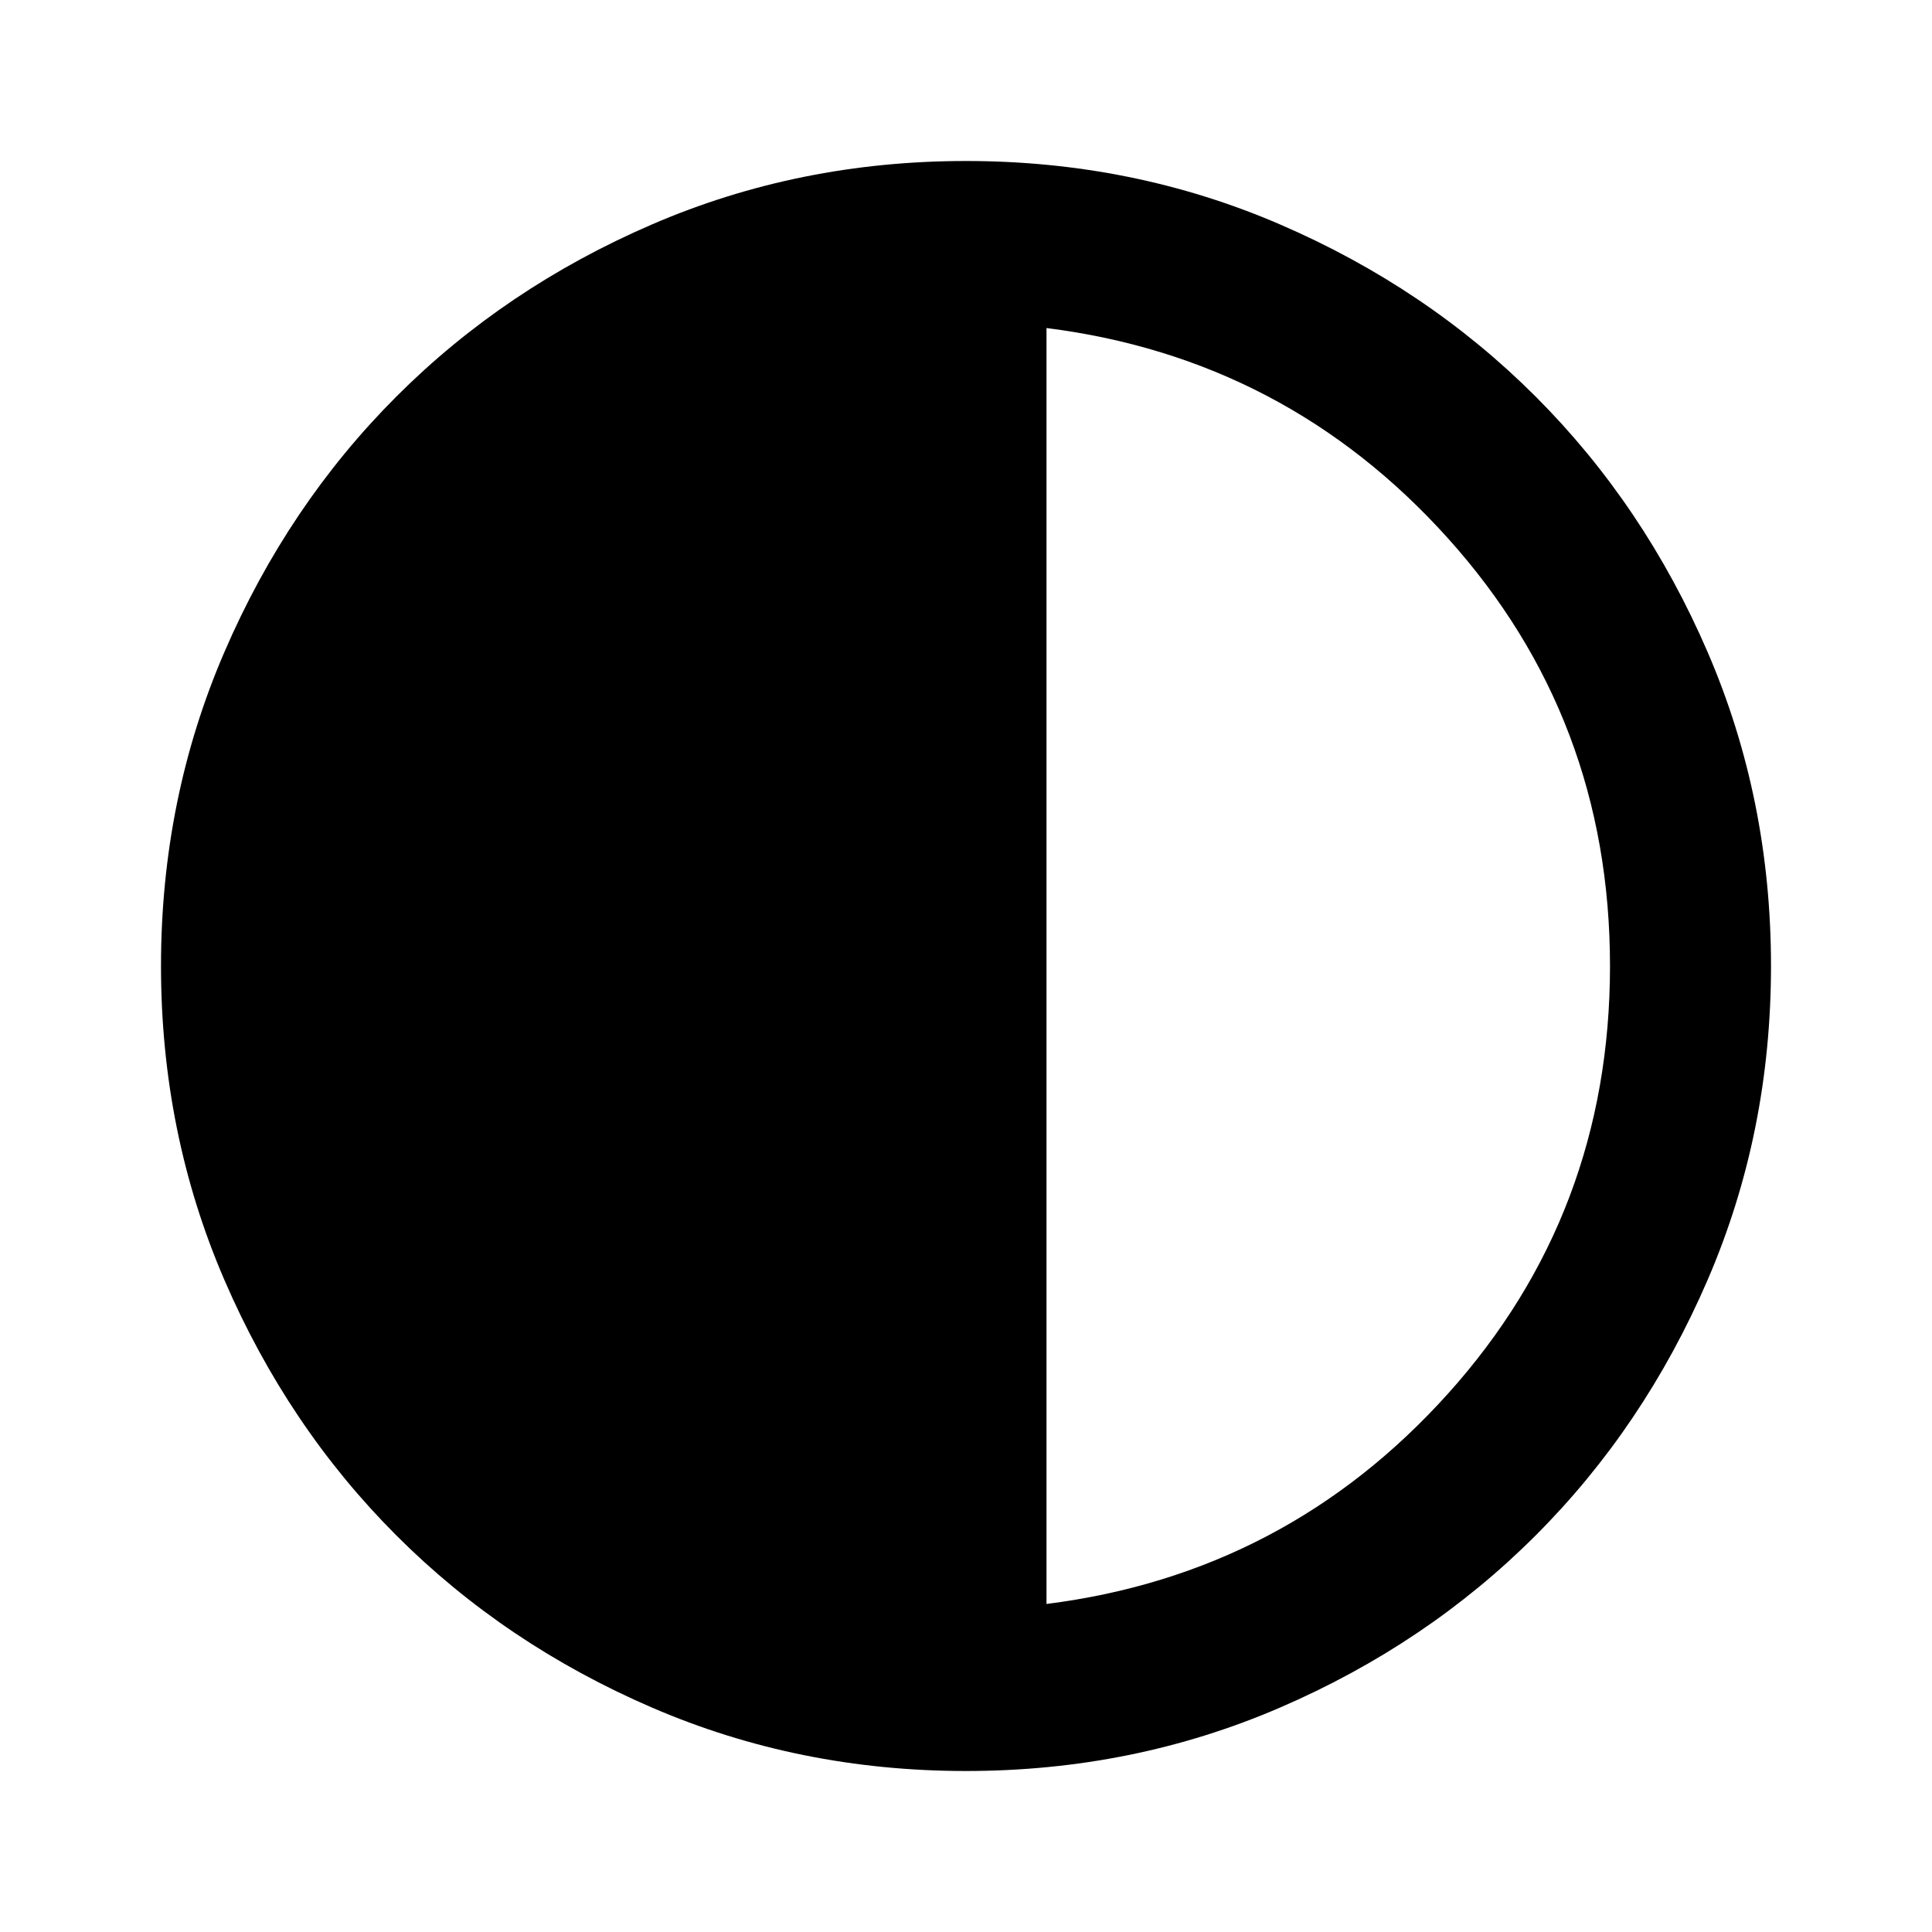
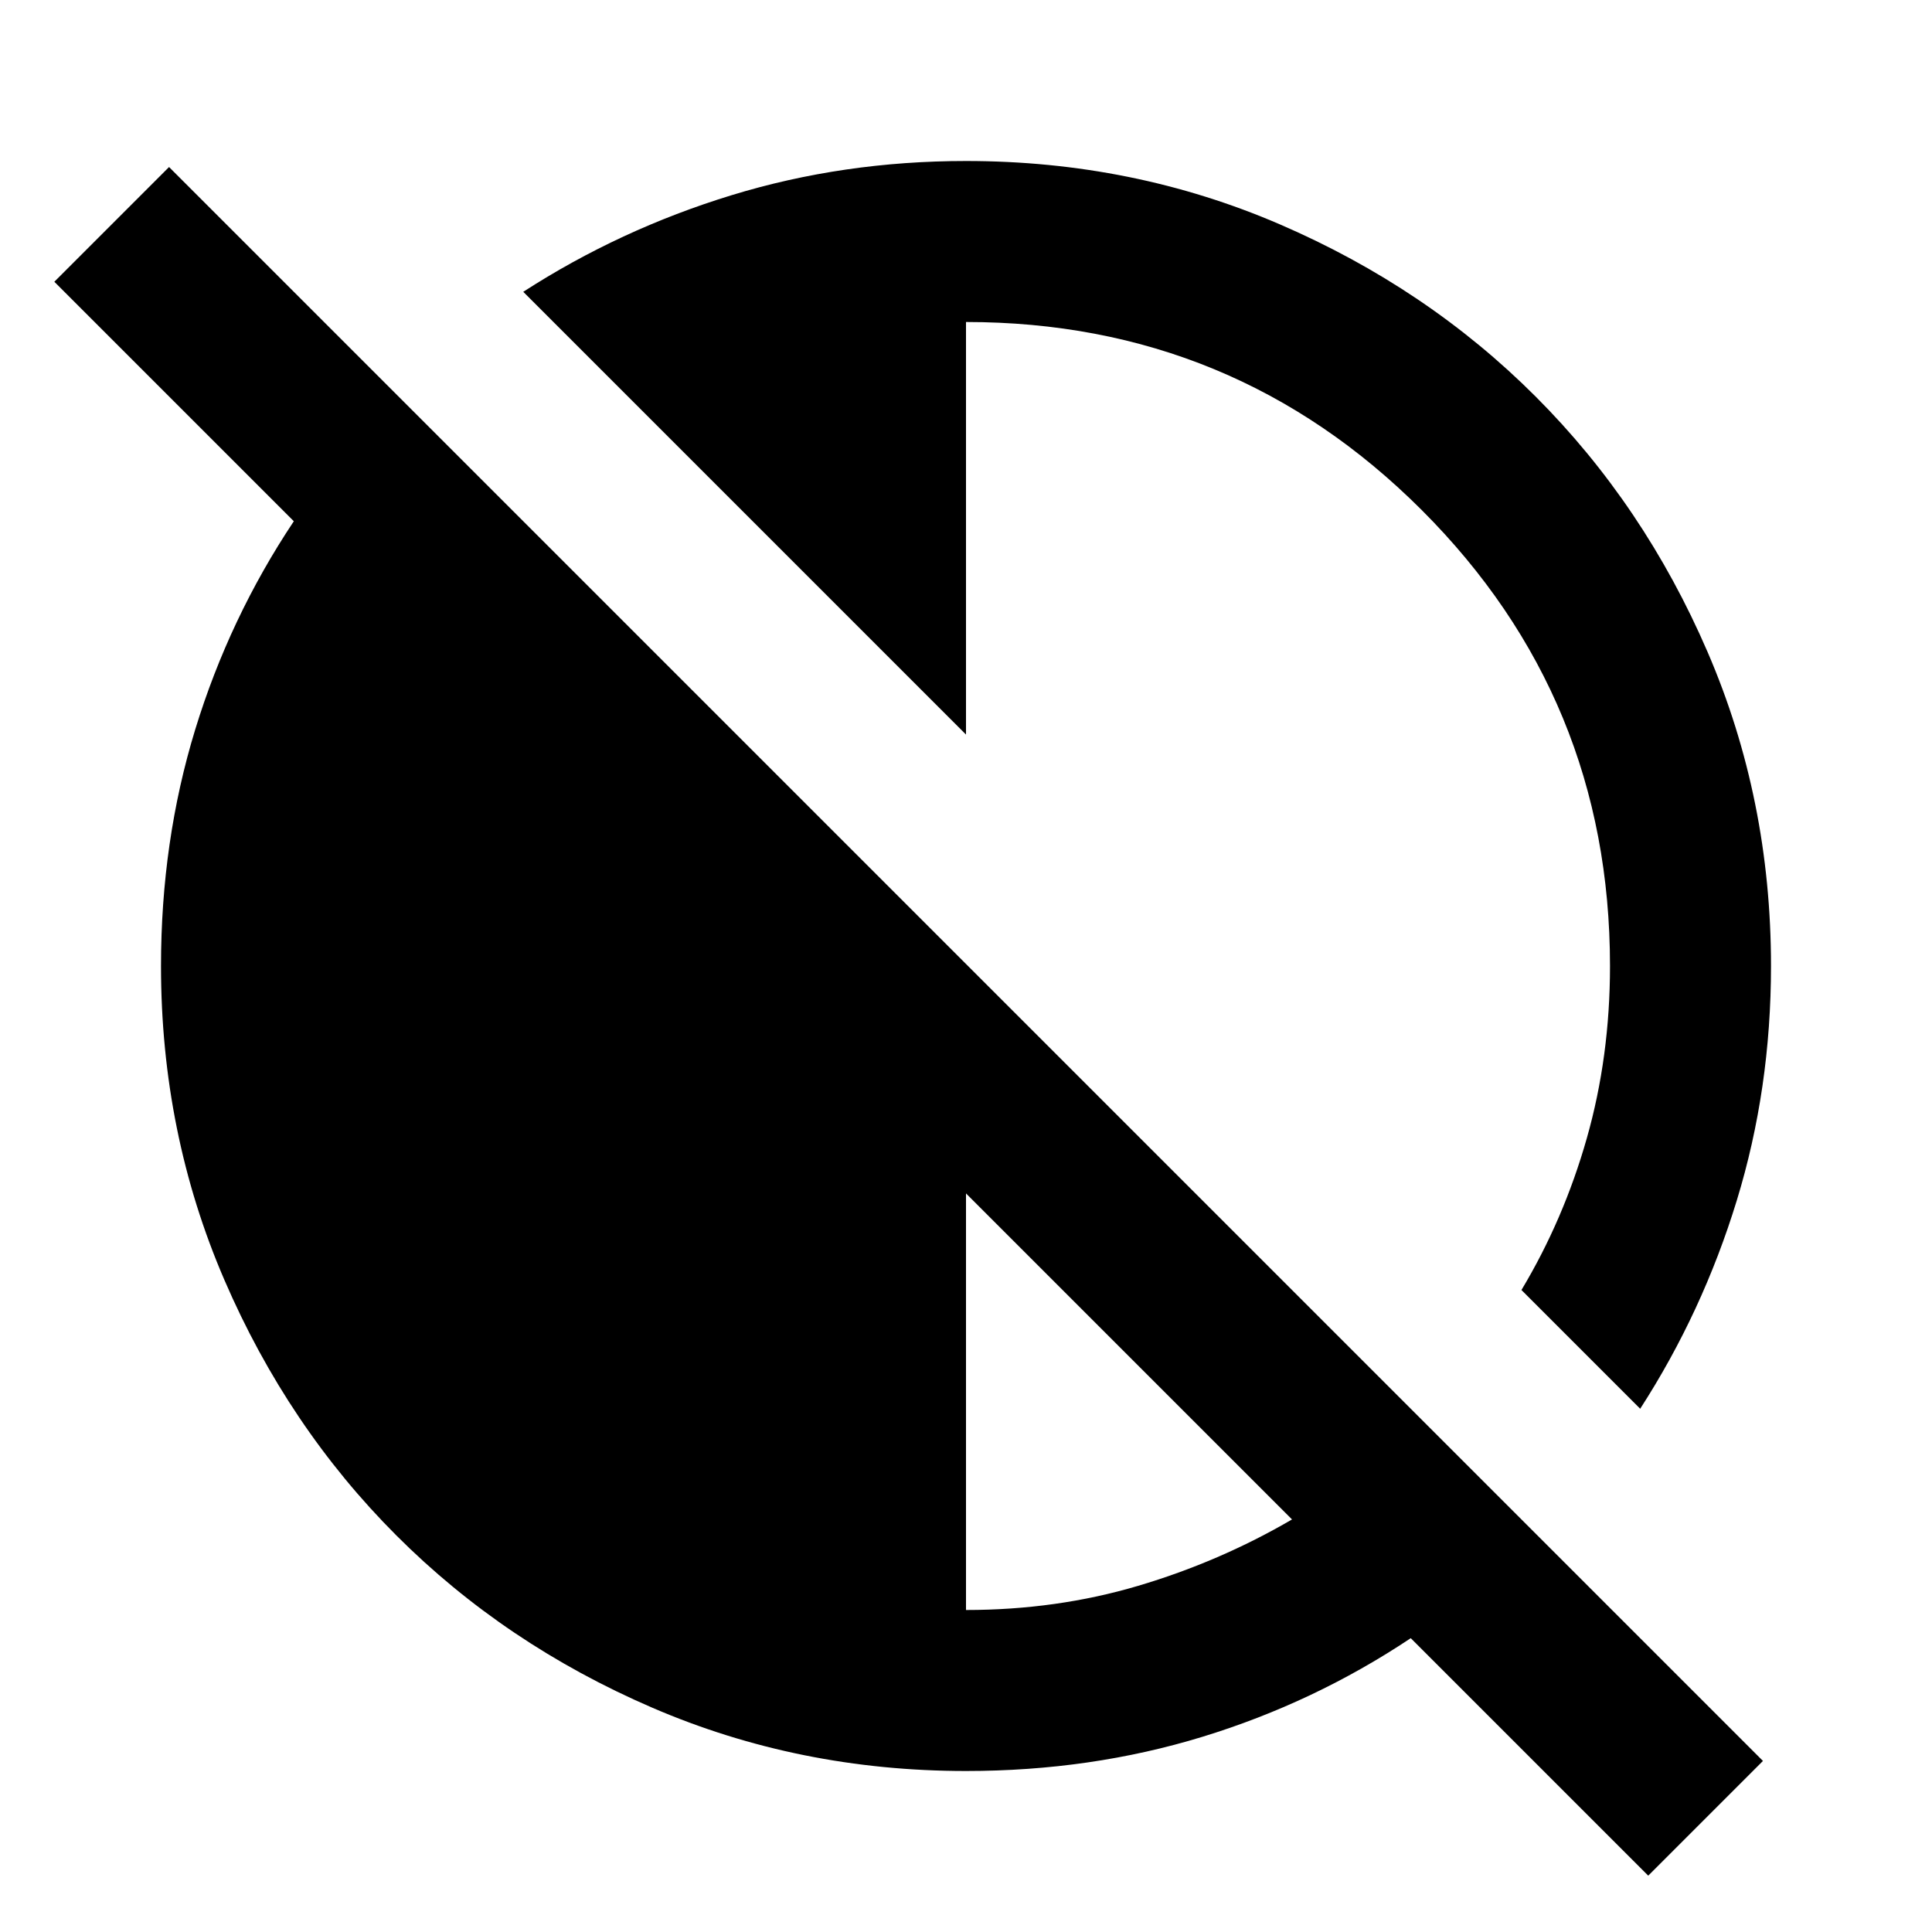
<svg xmlns="http://www.w3.org/2000/svg" height="24" viewBox="0 -960 960 960" width="24">
-   <path d="M480-80q-83 0-156-31.5T197-197q-54-54-85.5-127T80-480q0-83 31.5-156T197-763q54-54 127-85.5T480-880q83 0 156 31.5T763-763q54 54 85.5 127T880-480q0 83-31.5 156T763-197q-54 54-127 85.5T480-80Zm40-83q119-15 199.5-104.5T800-480q0-123-80.5-212.5T520-797v634Z" />
+   <path d="M819-28 701-146q-48 32-103.5 49T480-80q-83 0-156-31.5T197-197q-54-54-85.5-127T80-480q0-62 17-117.5T146-701L27-820l57-57L876-85l-57 57ZM480-160q45 0 85.5-12t76.5-33L480-367v207Zm335-100-59-59q21-35 32.5-75.5T800-480q0-133-93.5-226.5T480-800v205L260-815q48-31 103.5-48T480-880q83 0 156 31.5T763-763q54 54 85.5 127T880-480q0 61-17 116.5T815-260Z" />
</svg>
